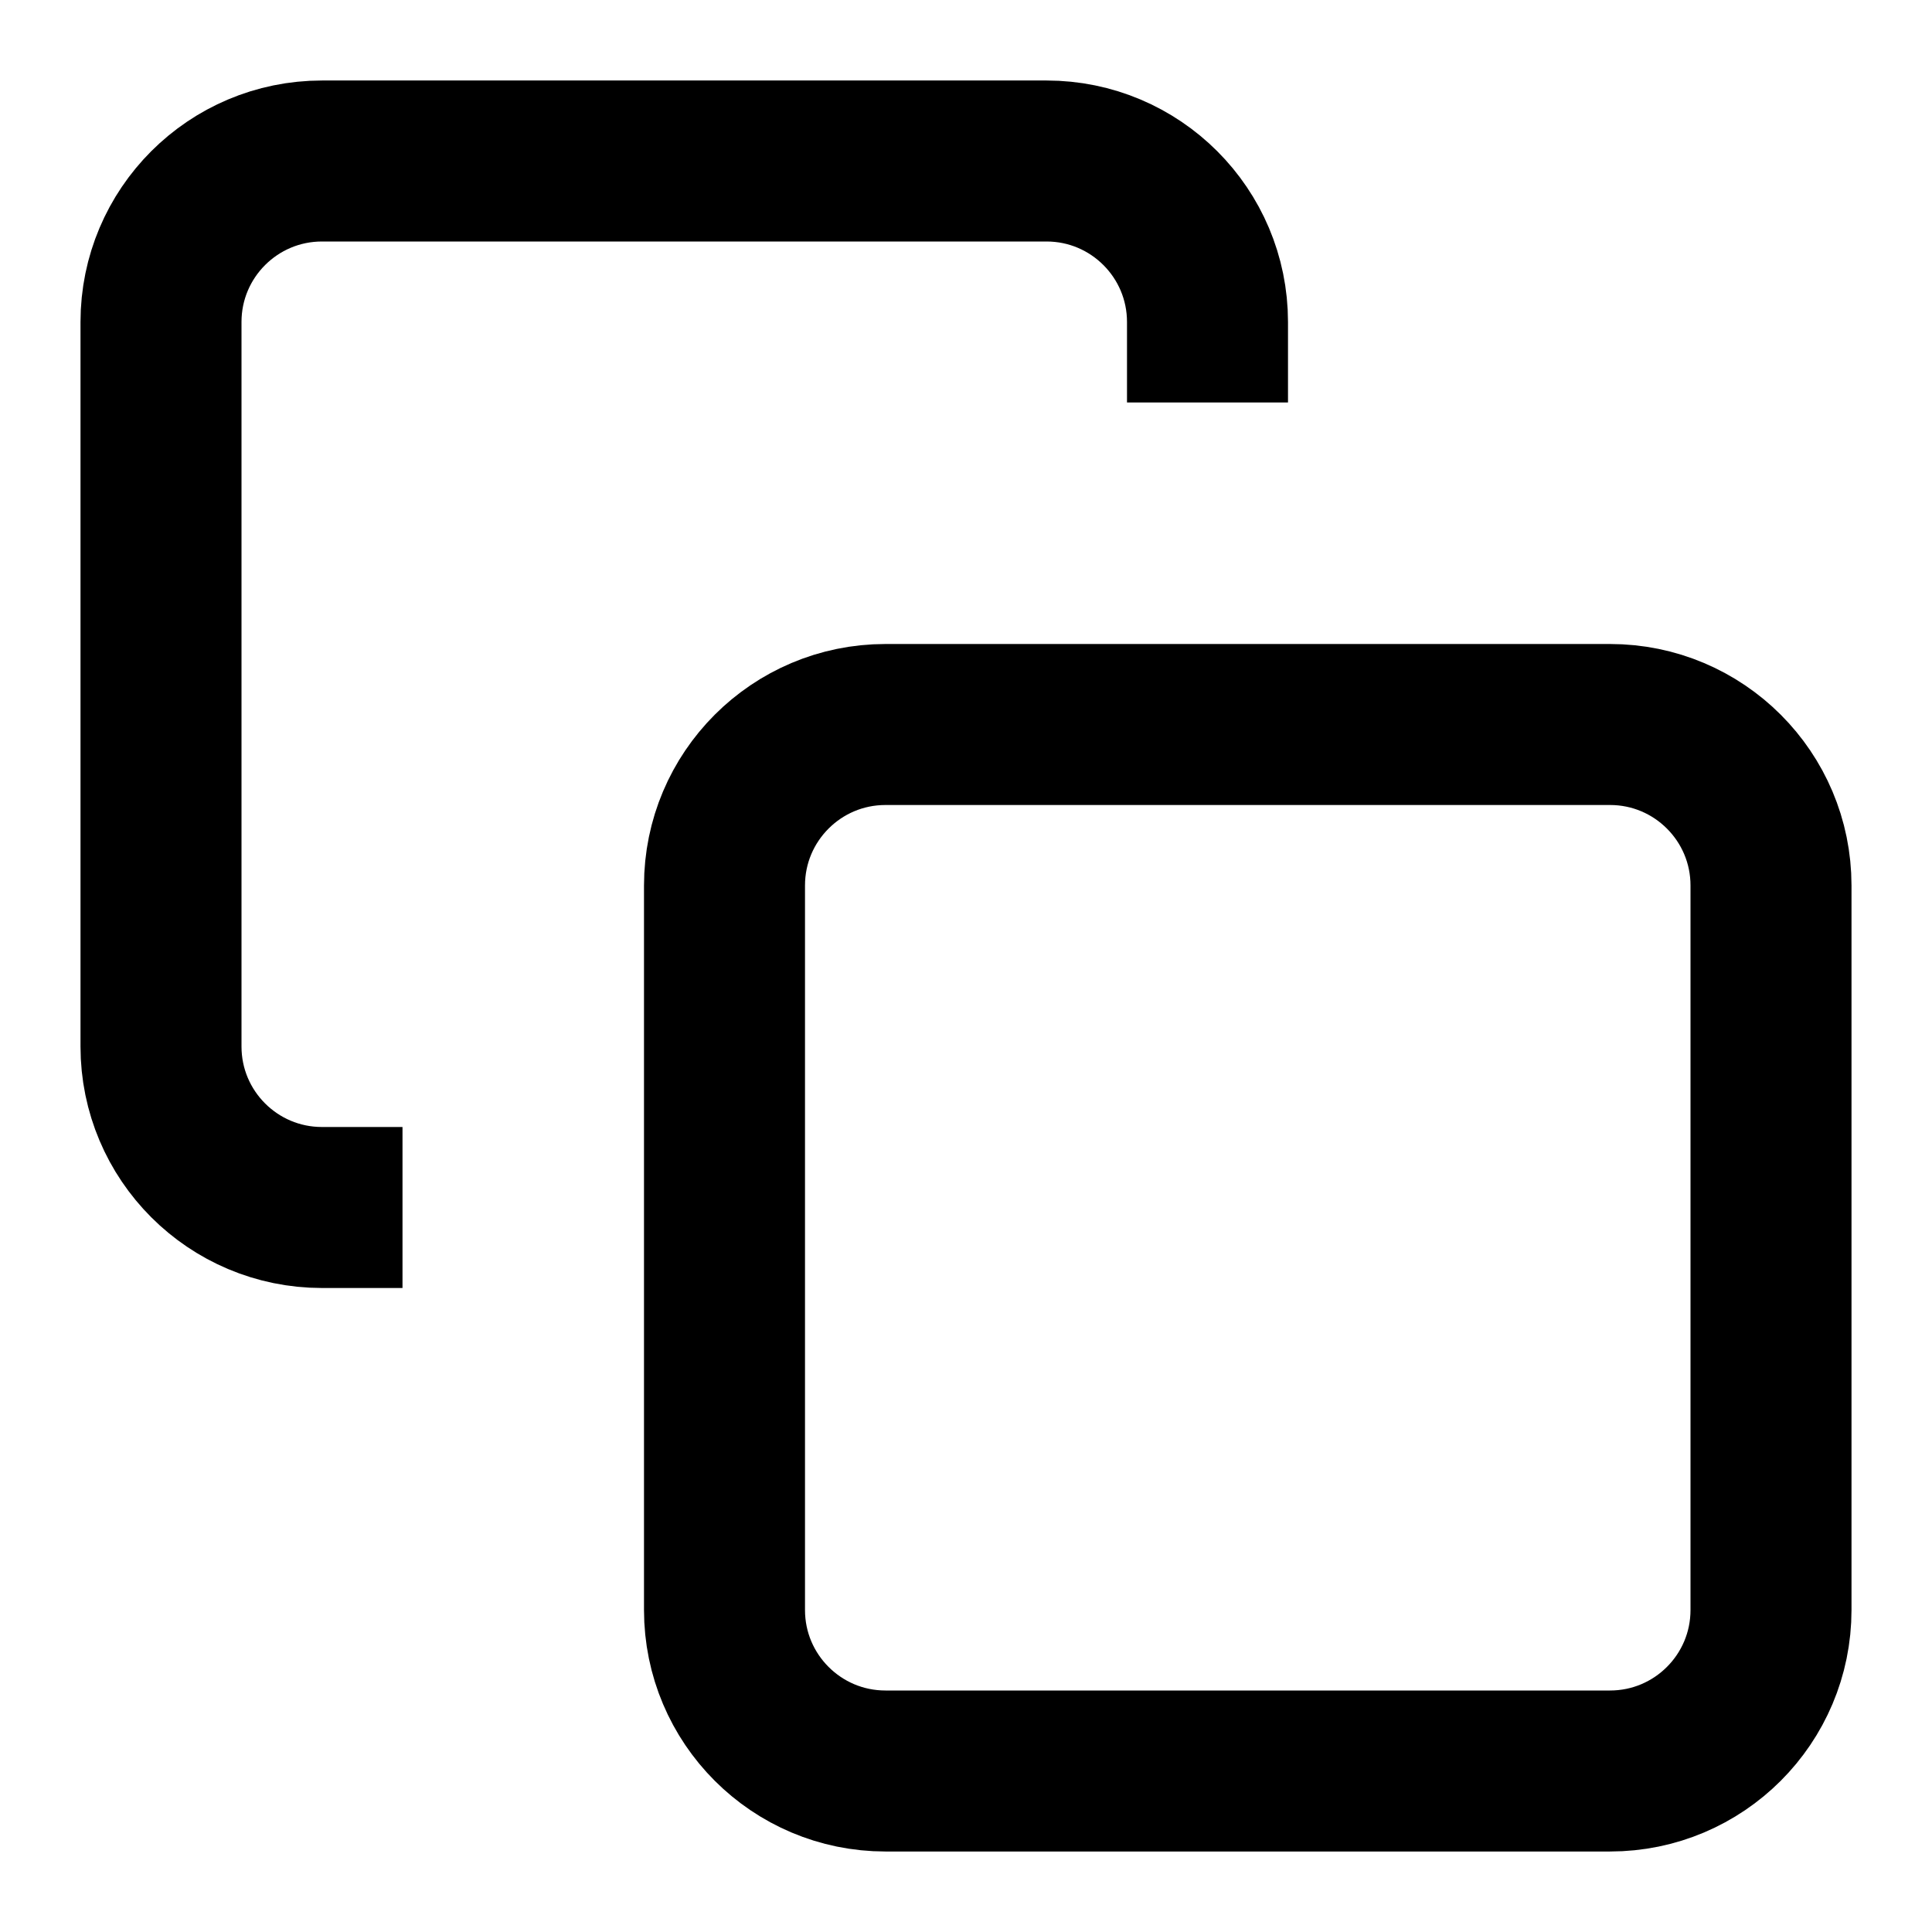
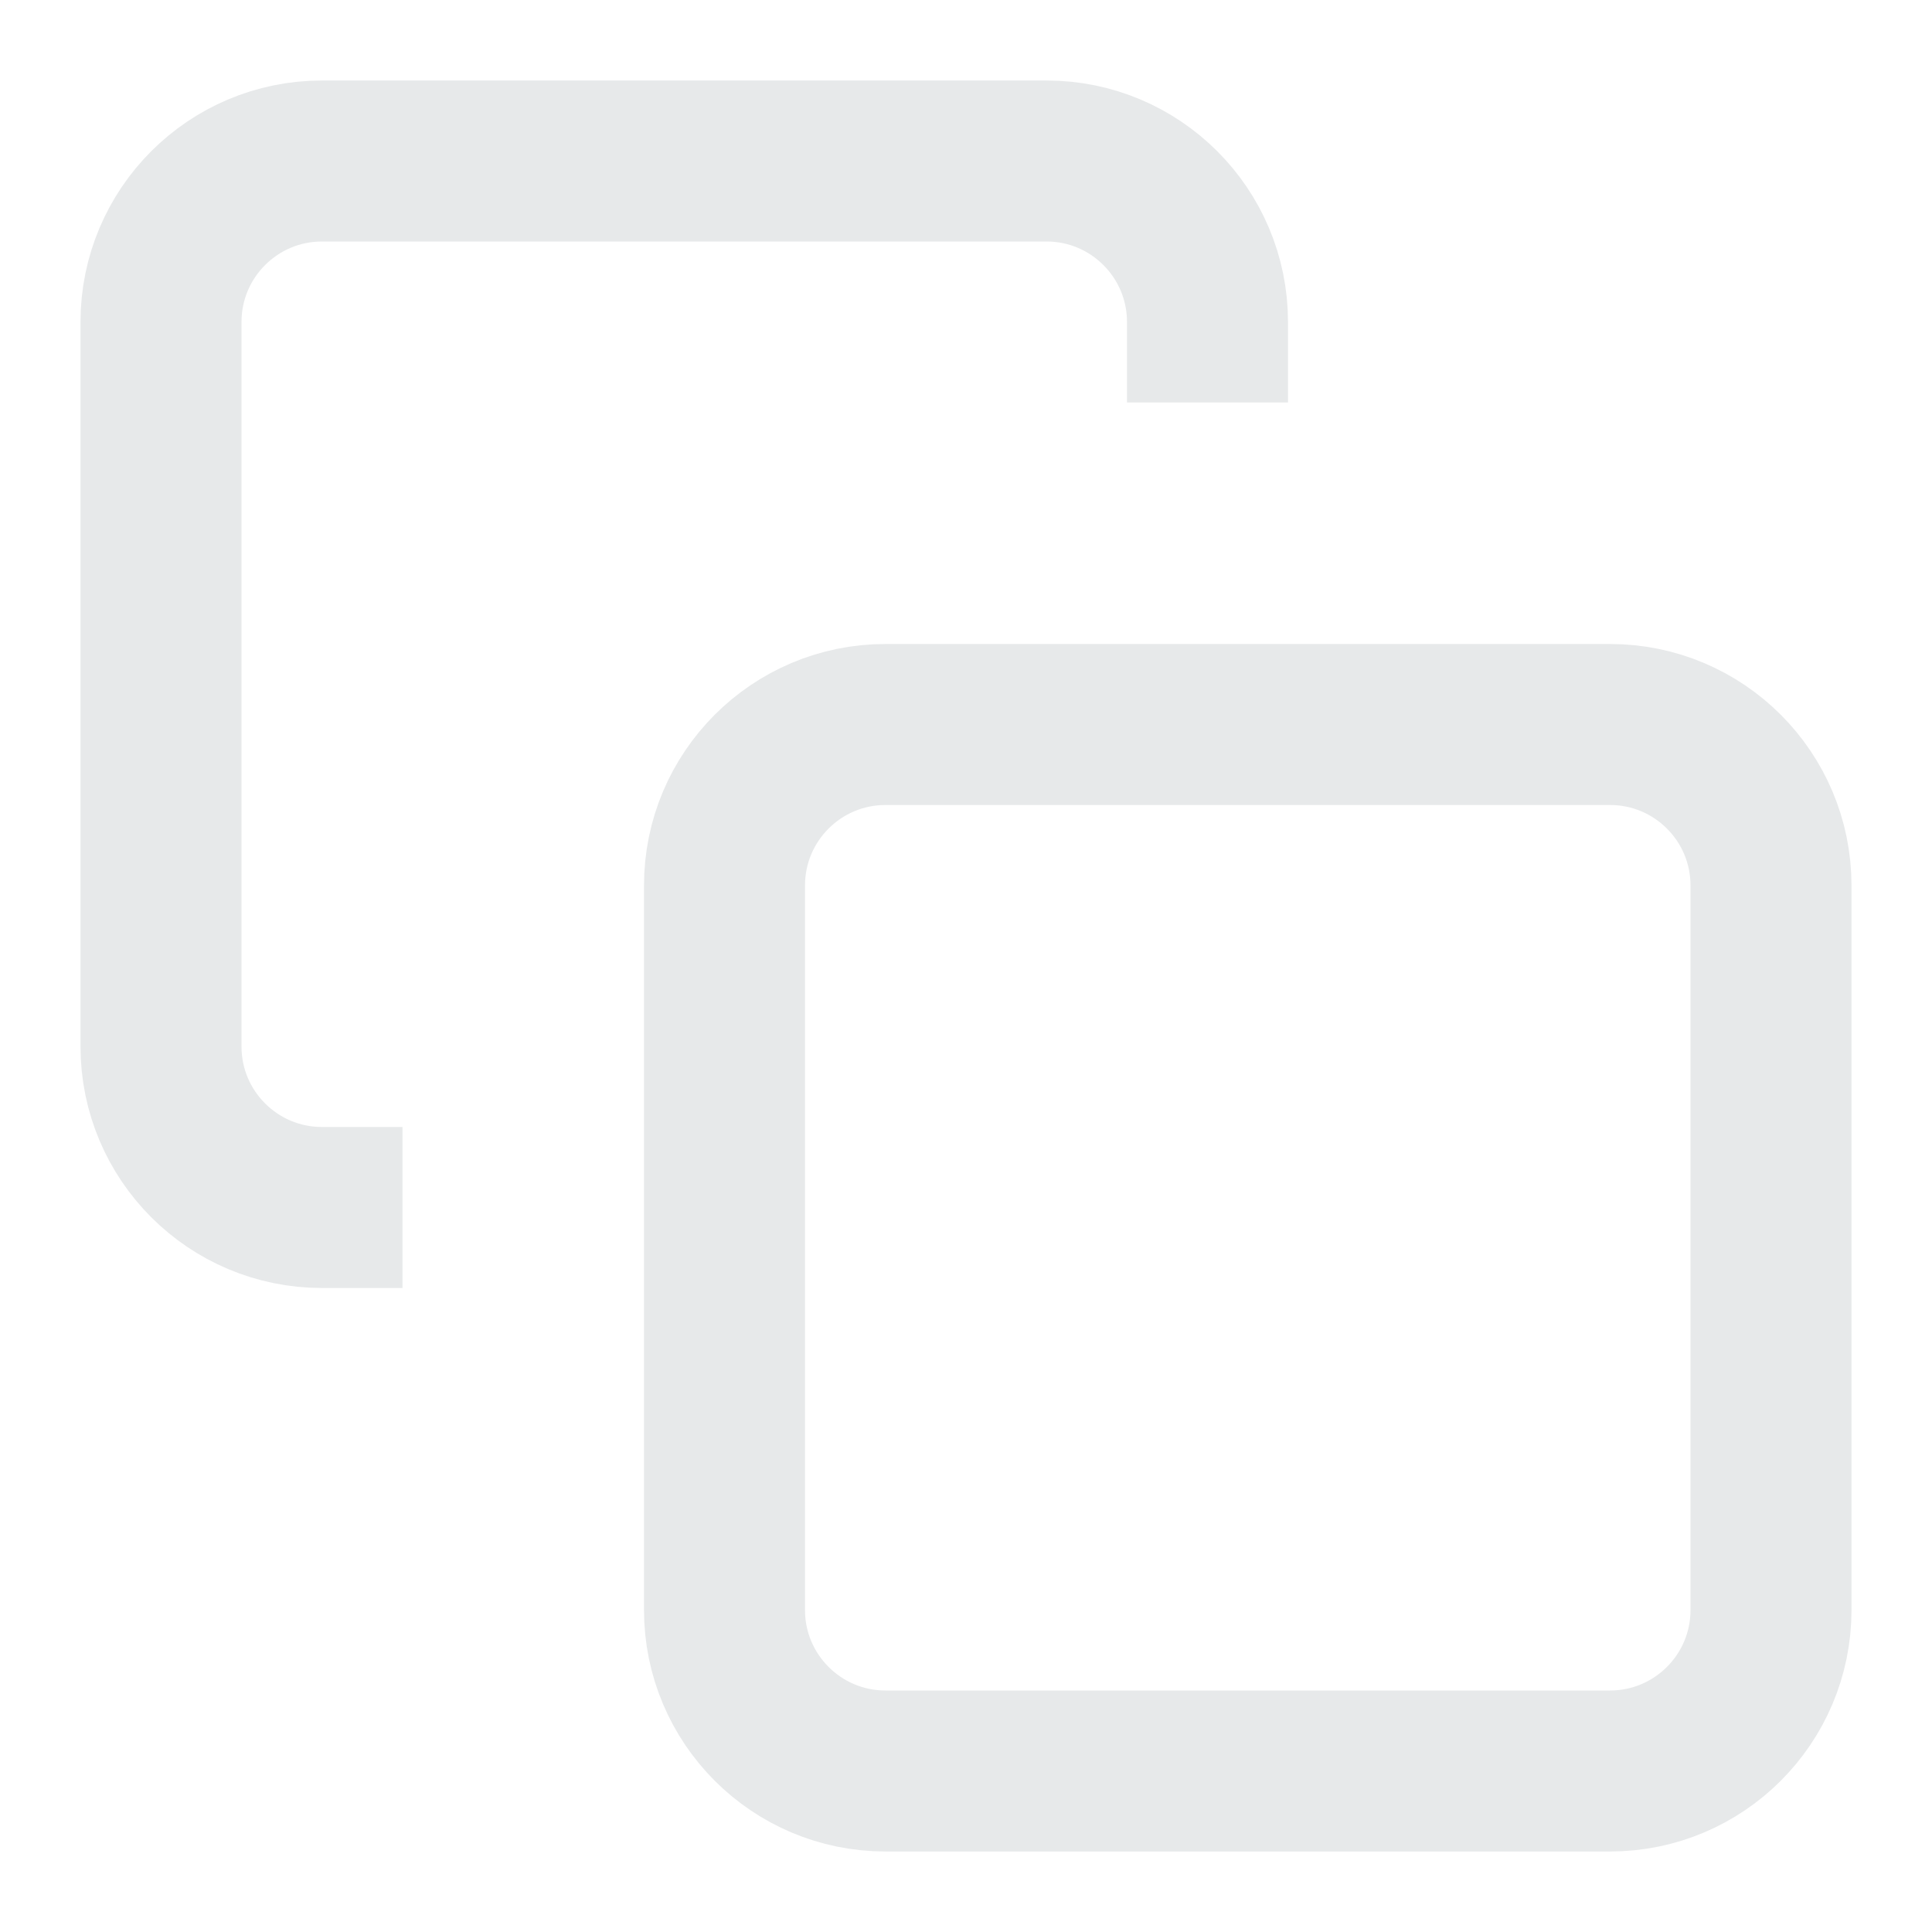
- <svg xmlns="http://www.w3.org/2000/svg" viewBox="0 0 24 24" fill="none" stroke="currentColor" stroke-width="2">
+ <svg xmlns="http://www.w3.org/2000/svg" viewBox="0 0 24 24" fill="none" stroke="#e7e9ea" stroke-width="2">
  <rect x="9" y="9" width="13" height="13" rx="2" ry="2" />
  <path d="M5 15H4a2 2 0 0 1-2-2V4a2 2 0 0 1 2-2h9a2 2 0 0 1 2 2v1" />
</svg>
